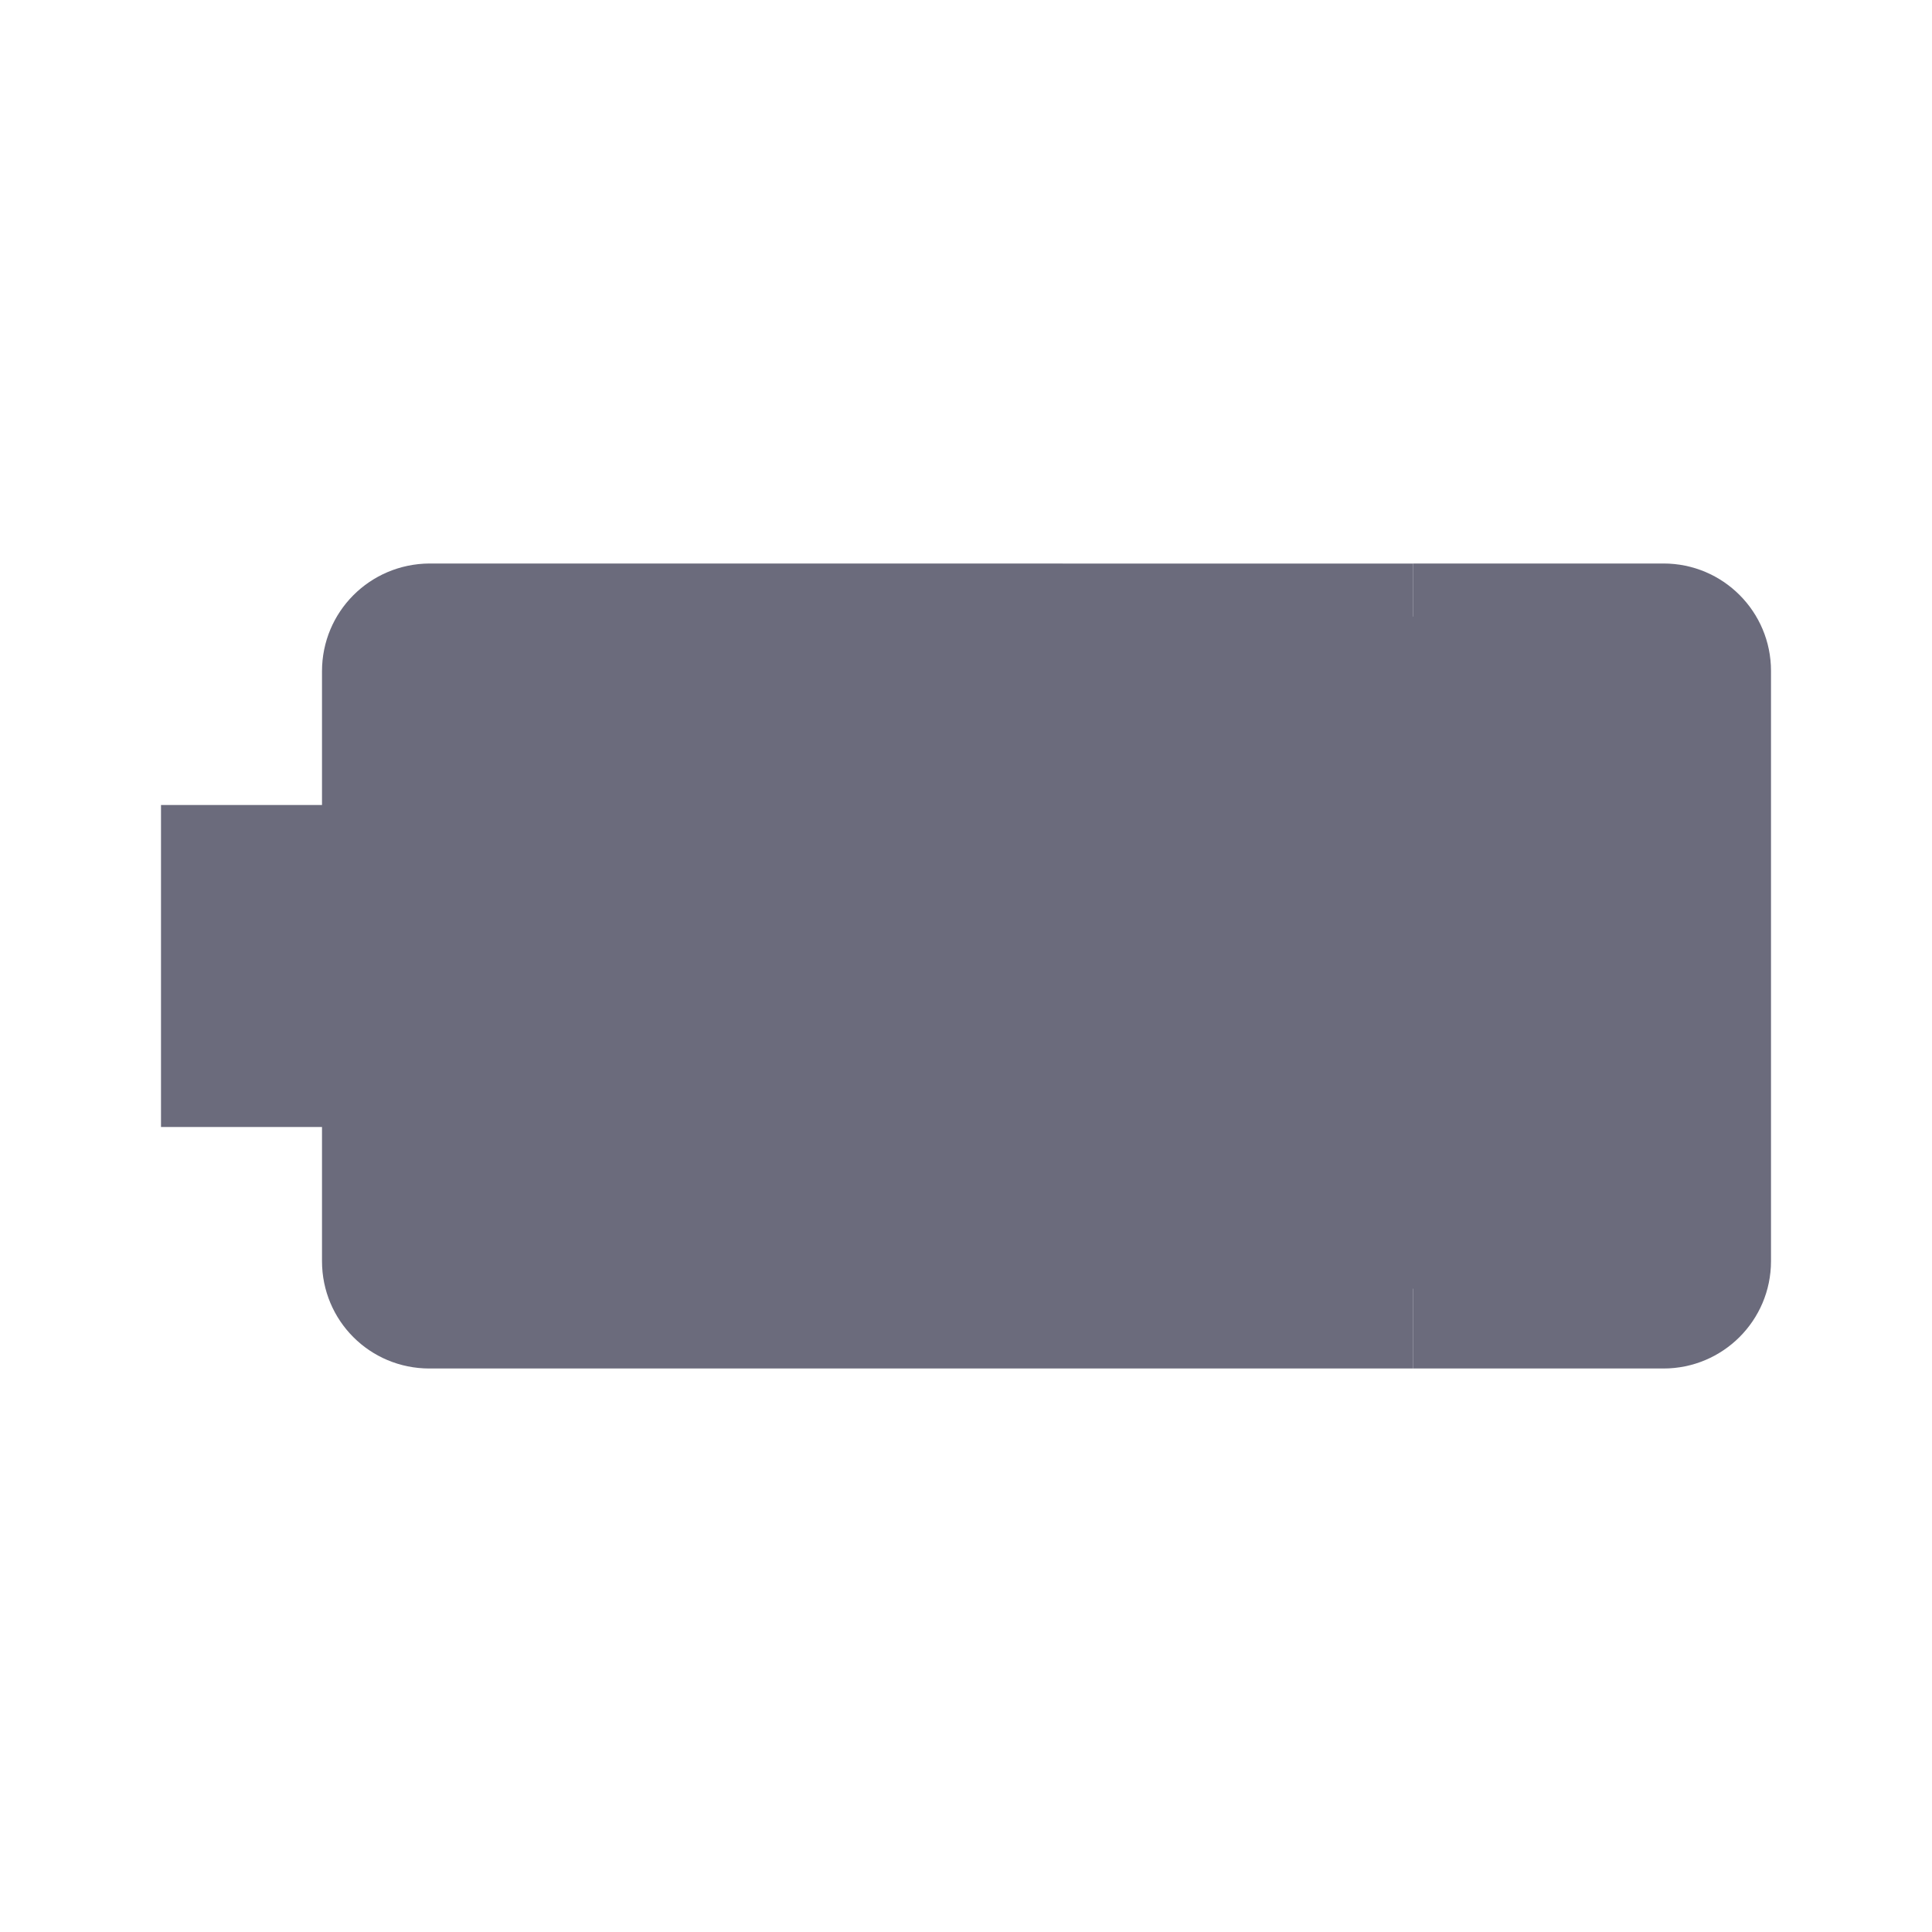
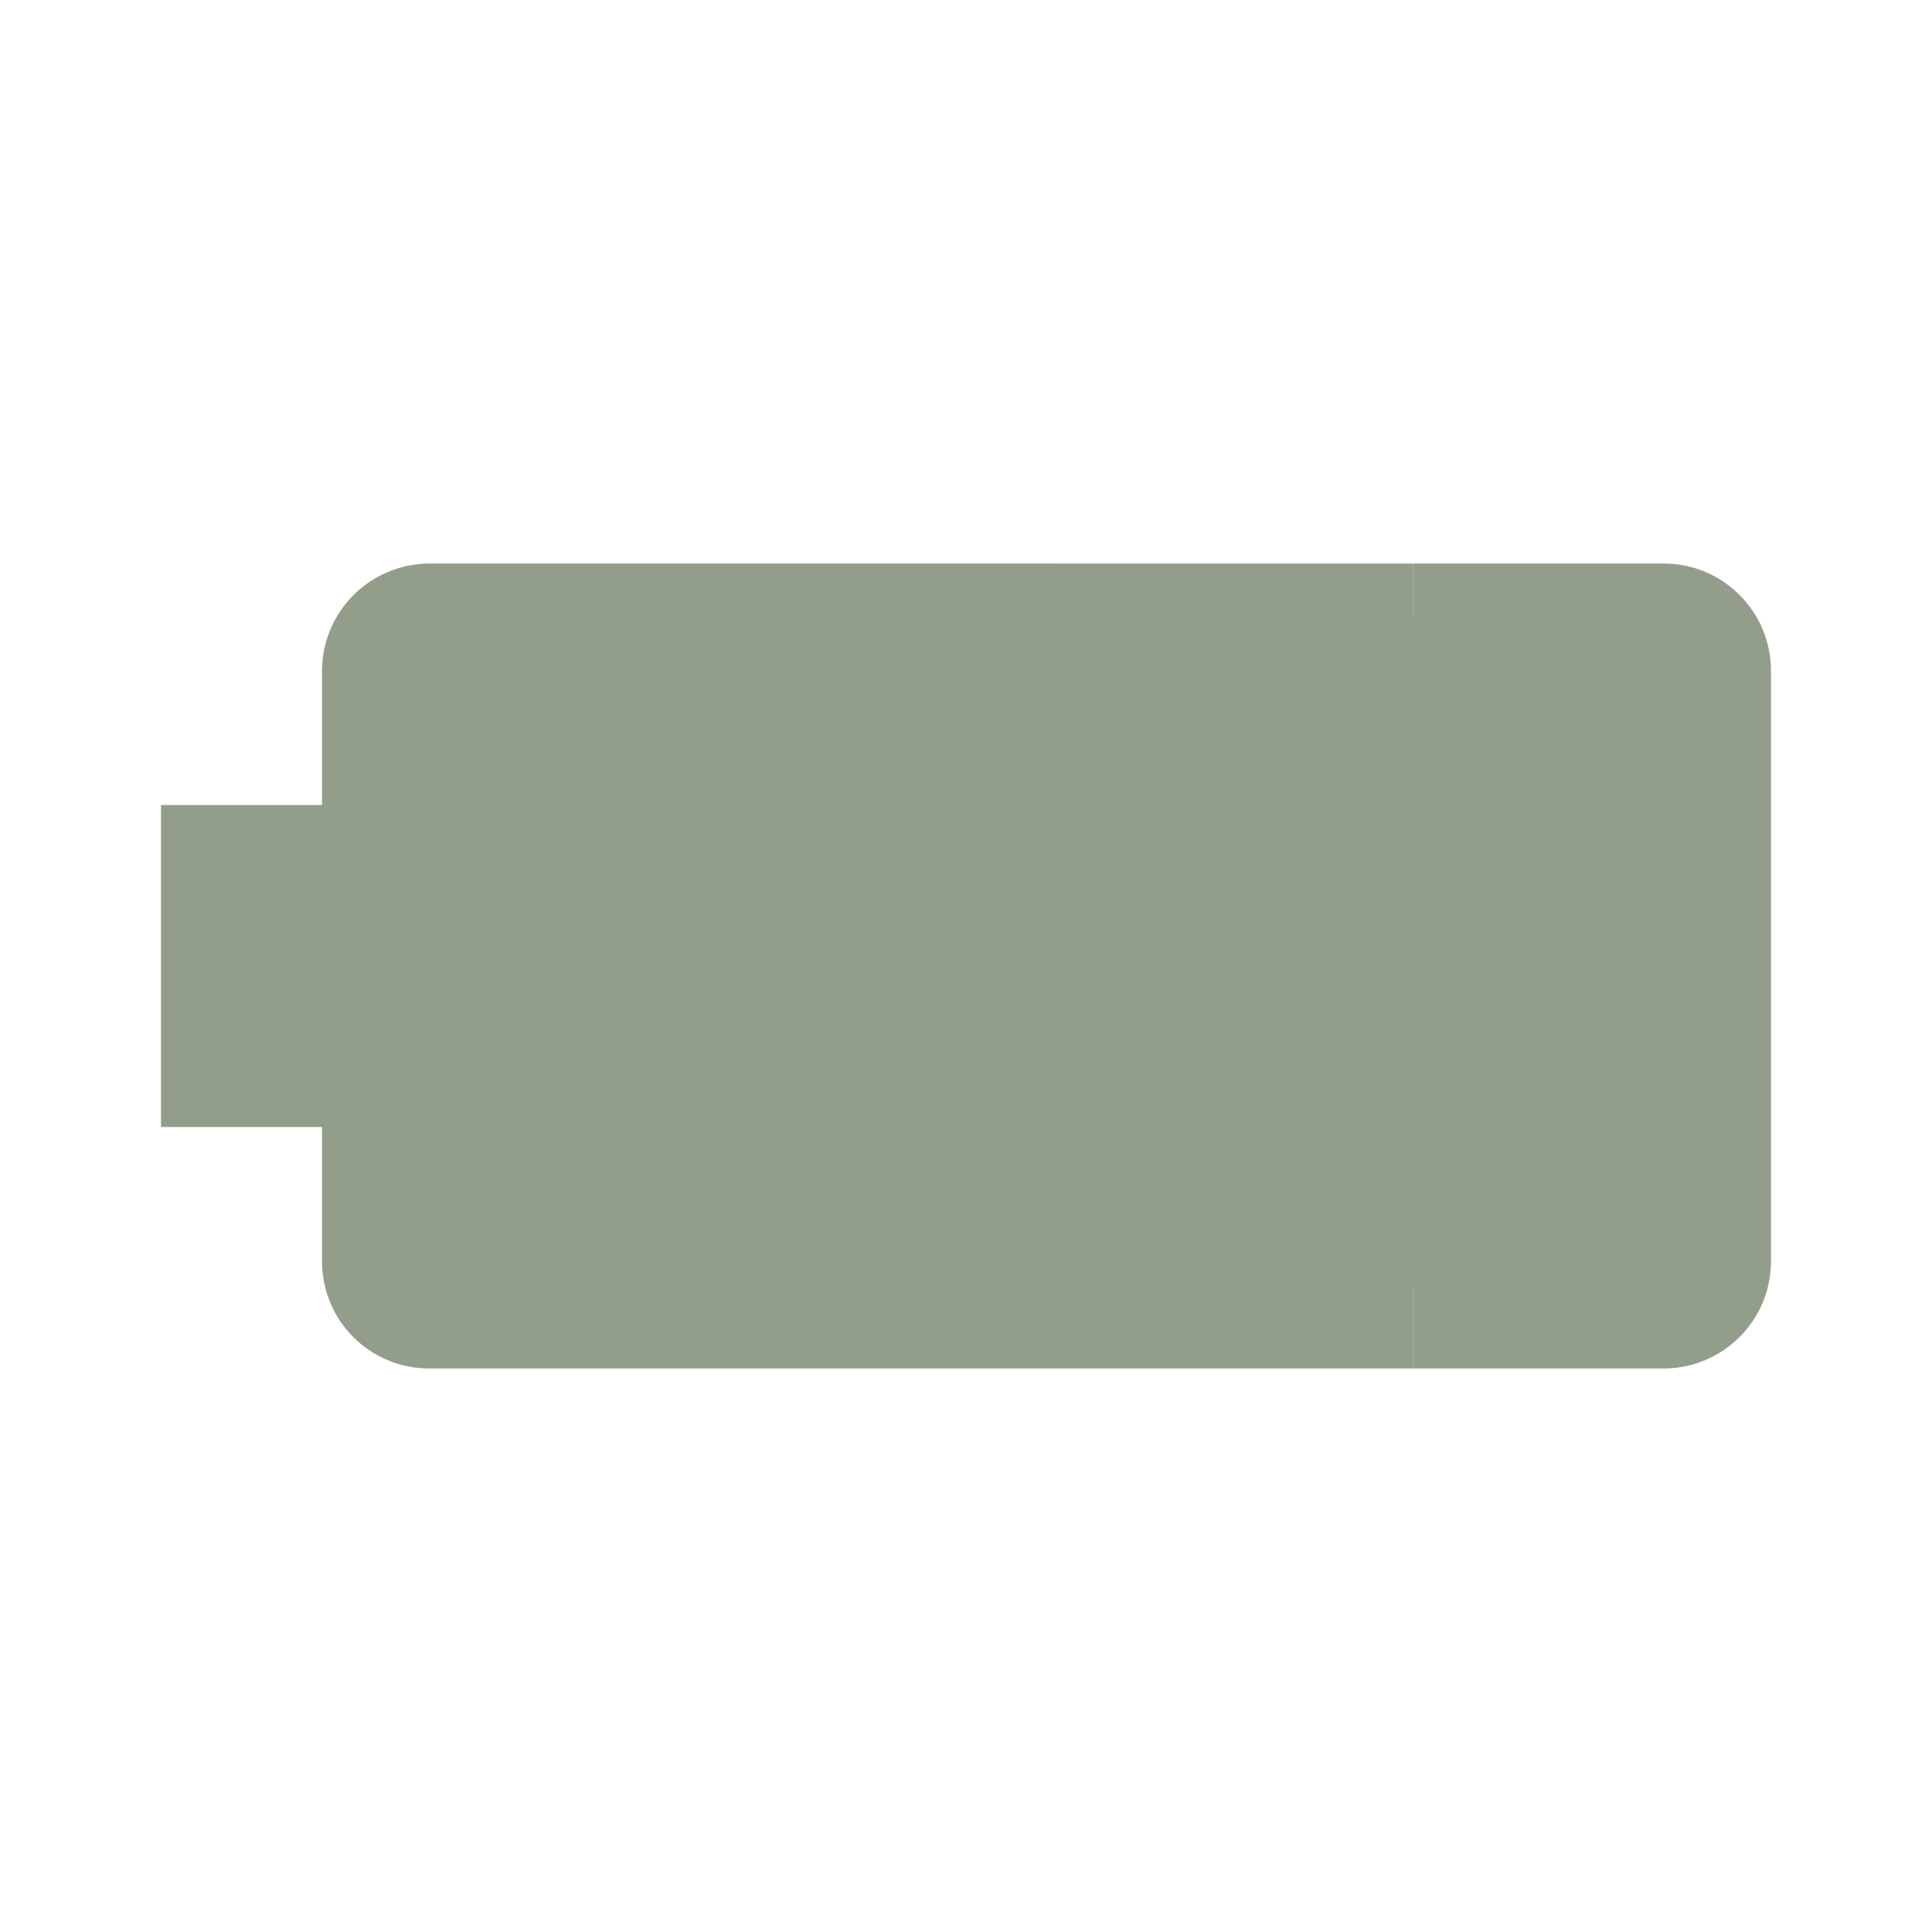
- <svg xmlns="http://www.w3.org/2000/svg" version="1.1" width="48" height="48" viewBox="0 0 48 48" fill="#6b6b7c">
-   <rect x="11.183" y="15.318" width="30.194" height="16.699" fill="#6b6b7c" />
+ <svg xmlns="http://www.w3.org/2000/svg" version="1.1" width="48" height="48" viewBox="0 0 48 48" fill="#929e8a">
+   <rect x="11.183" y="15.318" width="30.194" height="16.699" fill="#929e8a" />
  <g transform="rotate(-90,24,24)">
-     <path d="m22 35.111h-8v6.219c0 1.47 1.189 2.67 2.668 2.67h14.664c1.469 0 2.668-1.19 2.668-2.67v-6.219h-9.393l-2.607 4.889z" fill="#6b6b7c" />
-     <path d="m20 4v4h-3.332c-1.479 0-2.668 1.188-2.668 2.668v24.443h8v-6.111h-4l8-15v11h4l-5.393 10.111h9.391l.002-24.443c-.01-1.48-1.199-2.668-2.678-2.668h-3.322v-4z" fill="#6b6b7c" />
+     <path d="m22 35.111h-8v6.219c0 1.47 1.189 2.67 2.668 2.67h14.664c1.469 0 2.668-1.19 2.668-2.67v-6.219h-9.393l-2.607 4.889z" fill="#929e8a" />
+     <path d="m20 4v4h-3.332c-1.479 0-2.668 1.188-2.668 2.668v24.443h8v-6.111h-4l8-15v11h4l-5.393 10.111h9.391l.002-24.443c-.01-1.48-1.199-2.668-2.678-2.668h-3.322v-4z" fill="#929e8a" />
  </g>
</svg>
